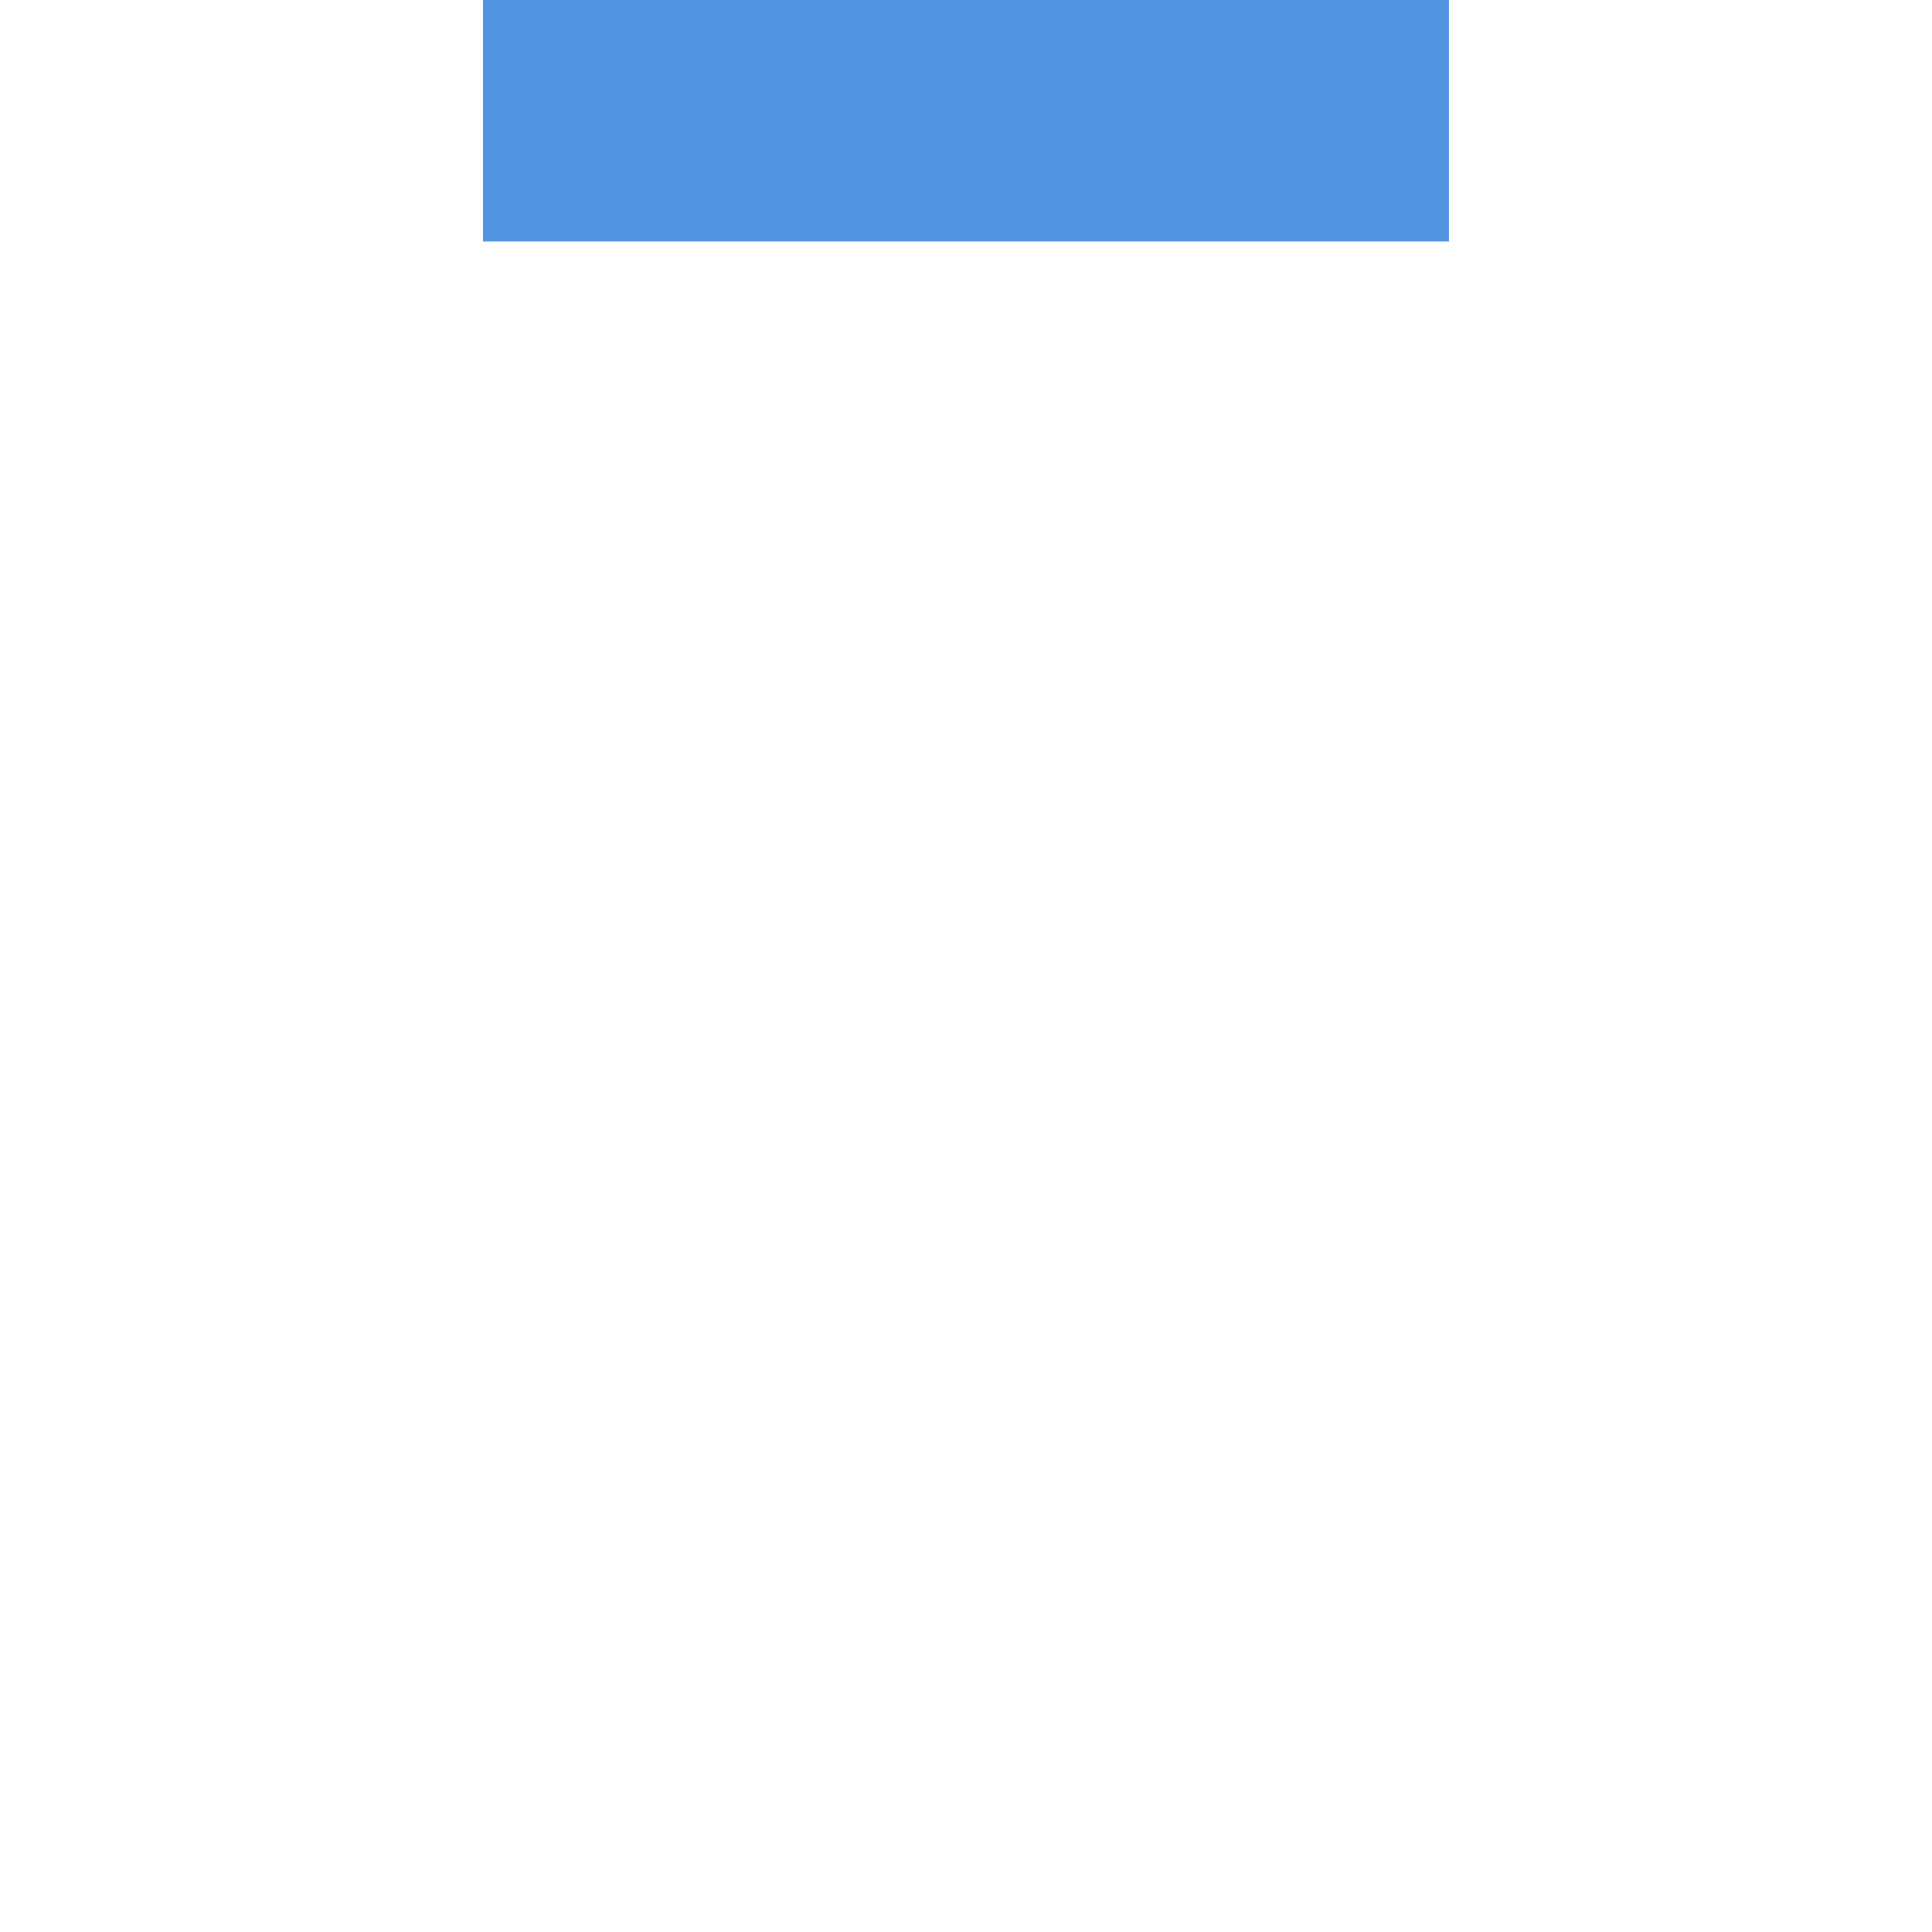
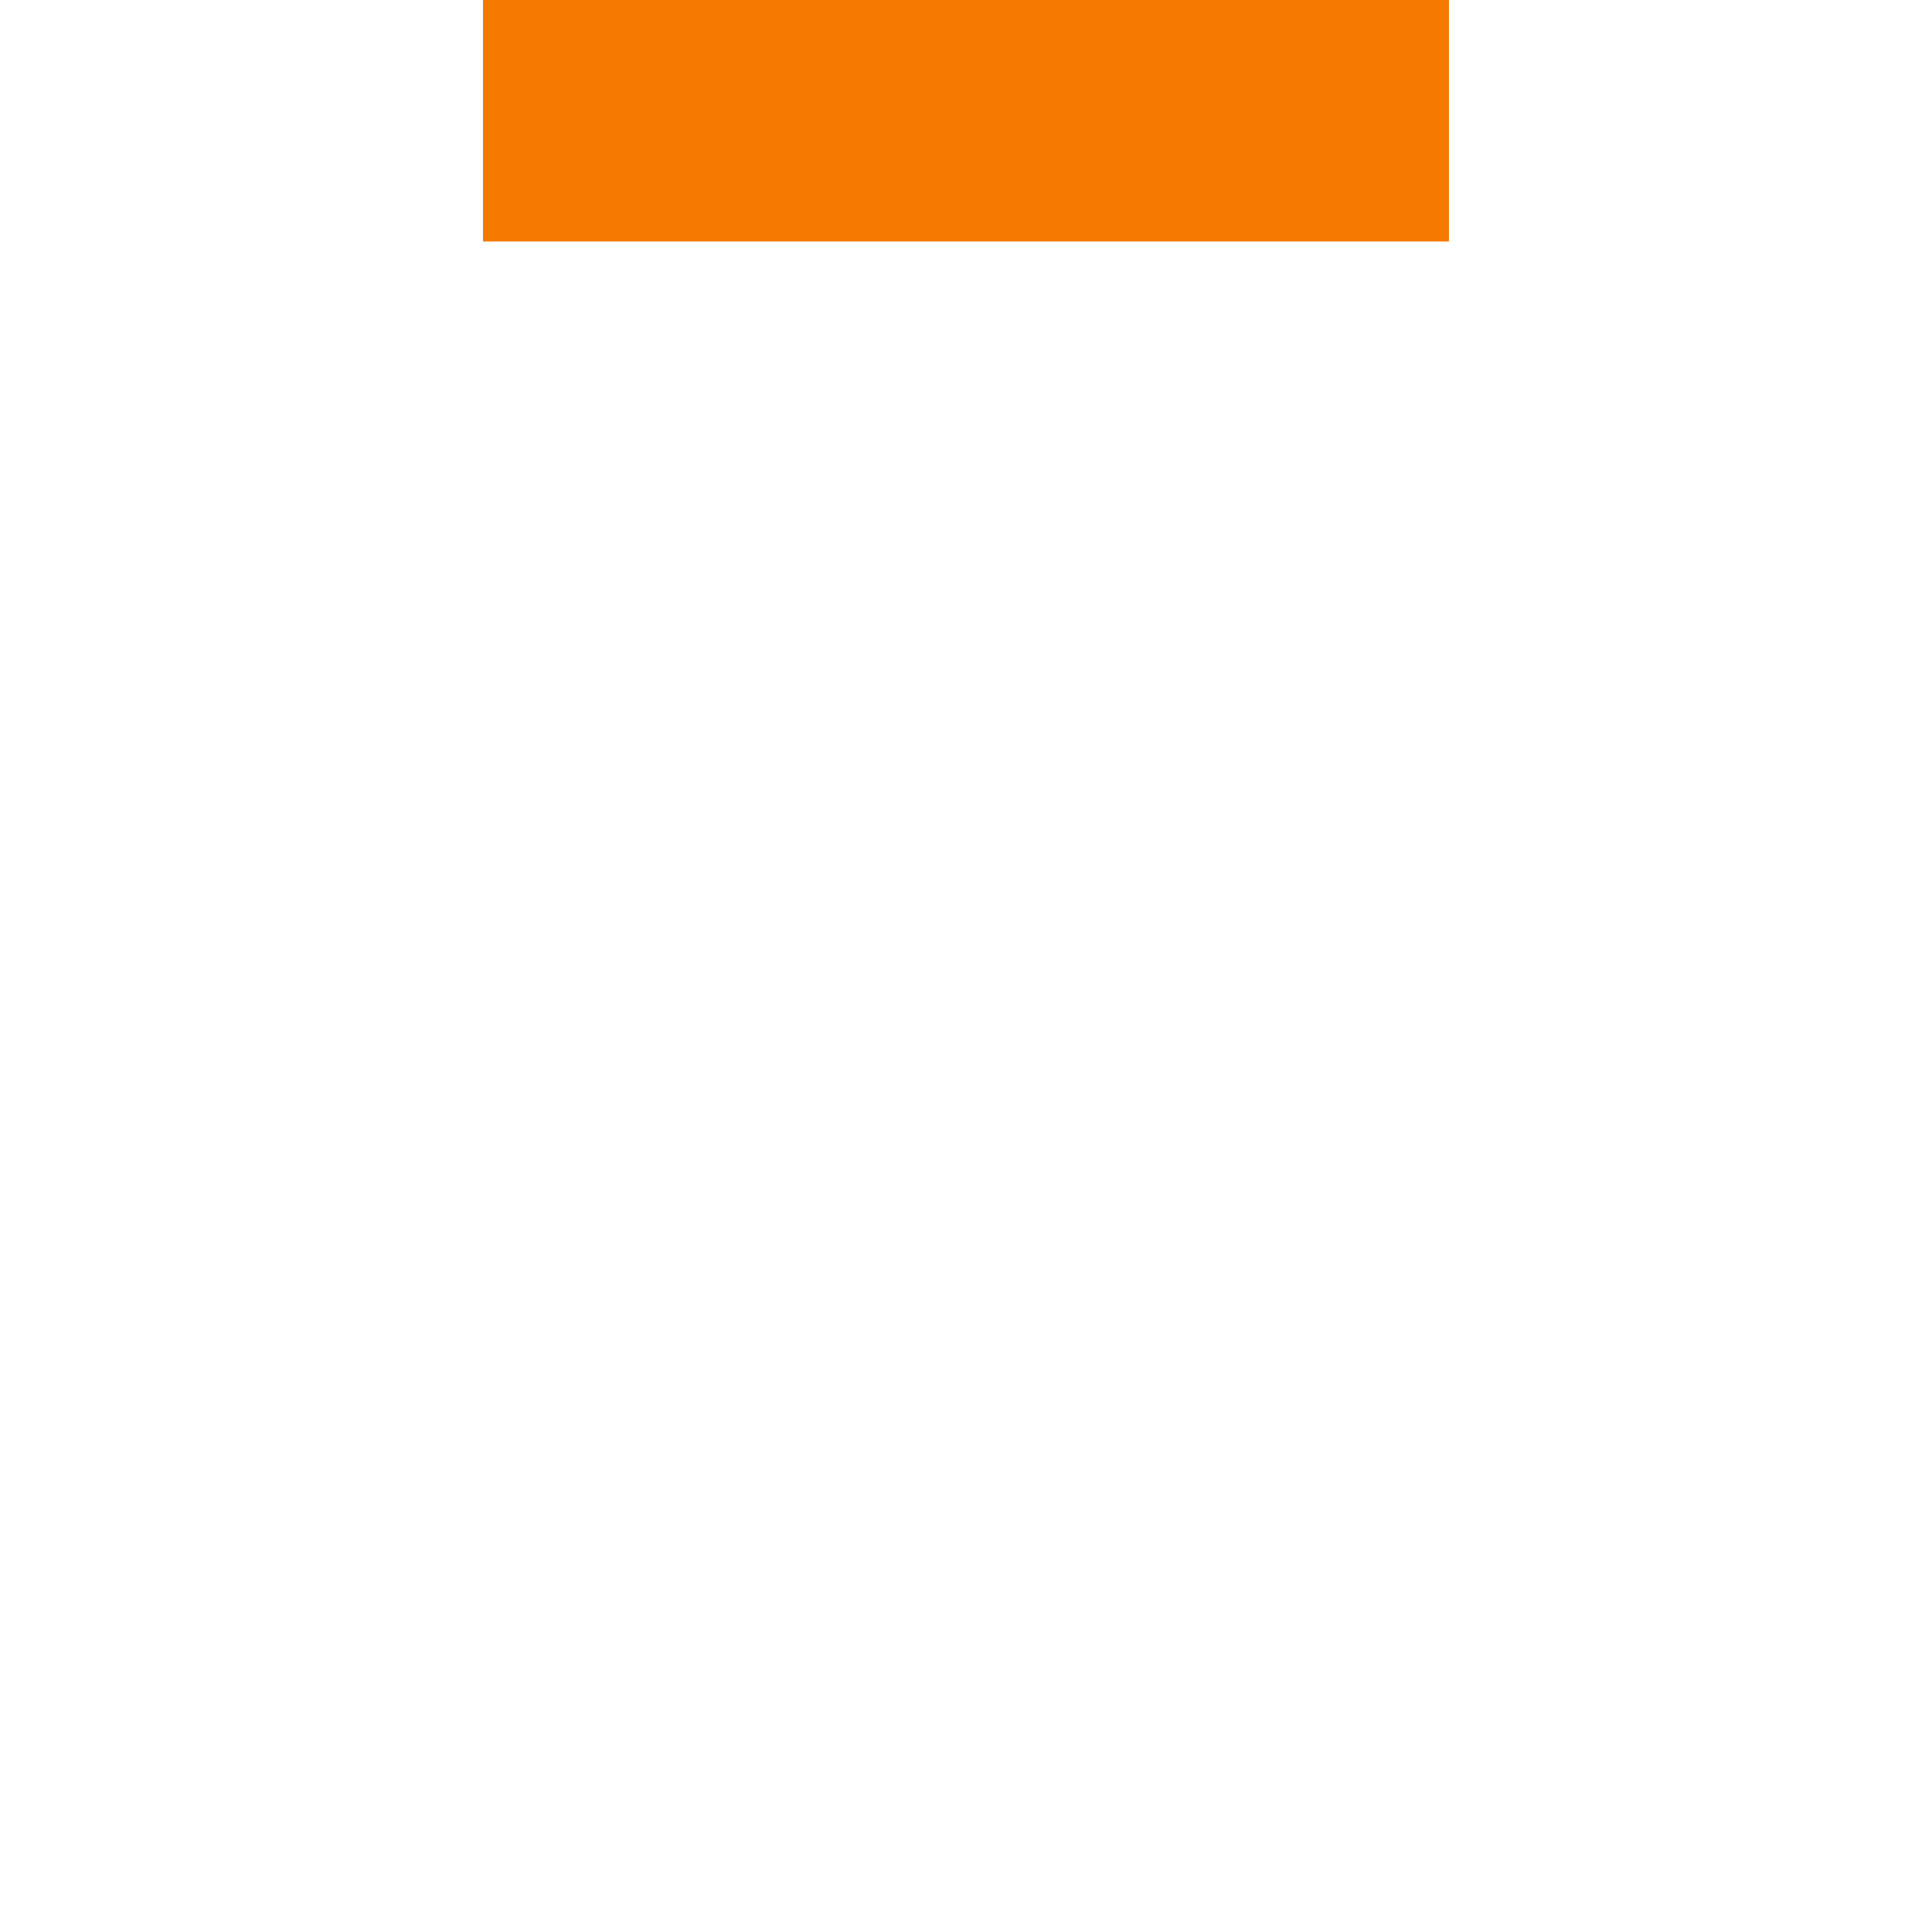
<svg xmlns="http://www.w3.org/2000/svg" xmlns:xlink="http://www.w3.org/1999/xlink" width="16" height="16" id="svg7355" version="1.1">
  <defs id="defs7357">
    <radialGradient xlink:href="#linearGradient36429" id="radialGradient7461" gradientUnits="userSpaceOnUse" gradientTransform="matrix(1.011539,0,0,0.5758211,-0.3926219,71.83807)" cx="47.429" cy="167.168" fx="47.429" fy="167.168" r="37" />
    <linearGradient id="linearGradient36429">
      <stop id="stop36431" offset="0" style="stop-color:#ffffff;stop-opacity:1;" />
      <stop id="stop36433" offset="1" style="stop-color:#ffffff;stop-opacity:0;" />
    </linearGradient>
    <radialGradient xlink:href="#linearGradient36471" id="radialGradient7463" gradientUnits="userSpaceOnUse" gradientTransform="matrix(1.189155,0,0,0.5551325,-9.281289,36.12653)" cx="49.067" cy="242.504" fx="49.067" fy="242.504" r="37.007" />
    <linearGradient id="linearGradient36471">
      <stop id="stop36473" offset="0" style="stop-color:#ffffff;stop-opacity:1;" />
      <stop id="stop36475" offset="1" style="stop-color:#ffffff;stop-opacity:0;" />
    </linearGradient>
    <radialGradient r="37.007" fy="242.504" fx="49.067" cy="242.504" cx="49.067" gradientTransform="matrix(1.189155,0,0,0.1525213,-9.281289,132.5277)" gradientUnits="userSpaceOnUse" id="radialGradient7488" xlink:href="#linearGradient36471" />
  </defs>
  <g id="layer1" transform="matrix(1.621328,0,0,1.621328,-431.6347,-376.5527)">
    <g style="display:inline" id="g30864" transform="translate(255.223,70.11809)">
-       <rect style="opacity:1;fill:#5294e2;fill-opacity:1;stroke:none" id="rect4147" width="4.934" height="1.234" x="-18.401" y="-163.365" rx="0" transform="scale(-1,-1)" />
+       <rect style="opacity:1;fill:#f57900;fill-opacity:1;stroke:none" id="rect4147" width="4.934" height="1.234" x="-18.401" y="-163.365" rx="0" transform="scale(-1,-1)" />
    </g>
  </g>
</svg>
